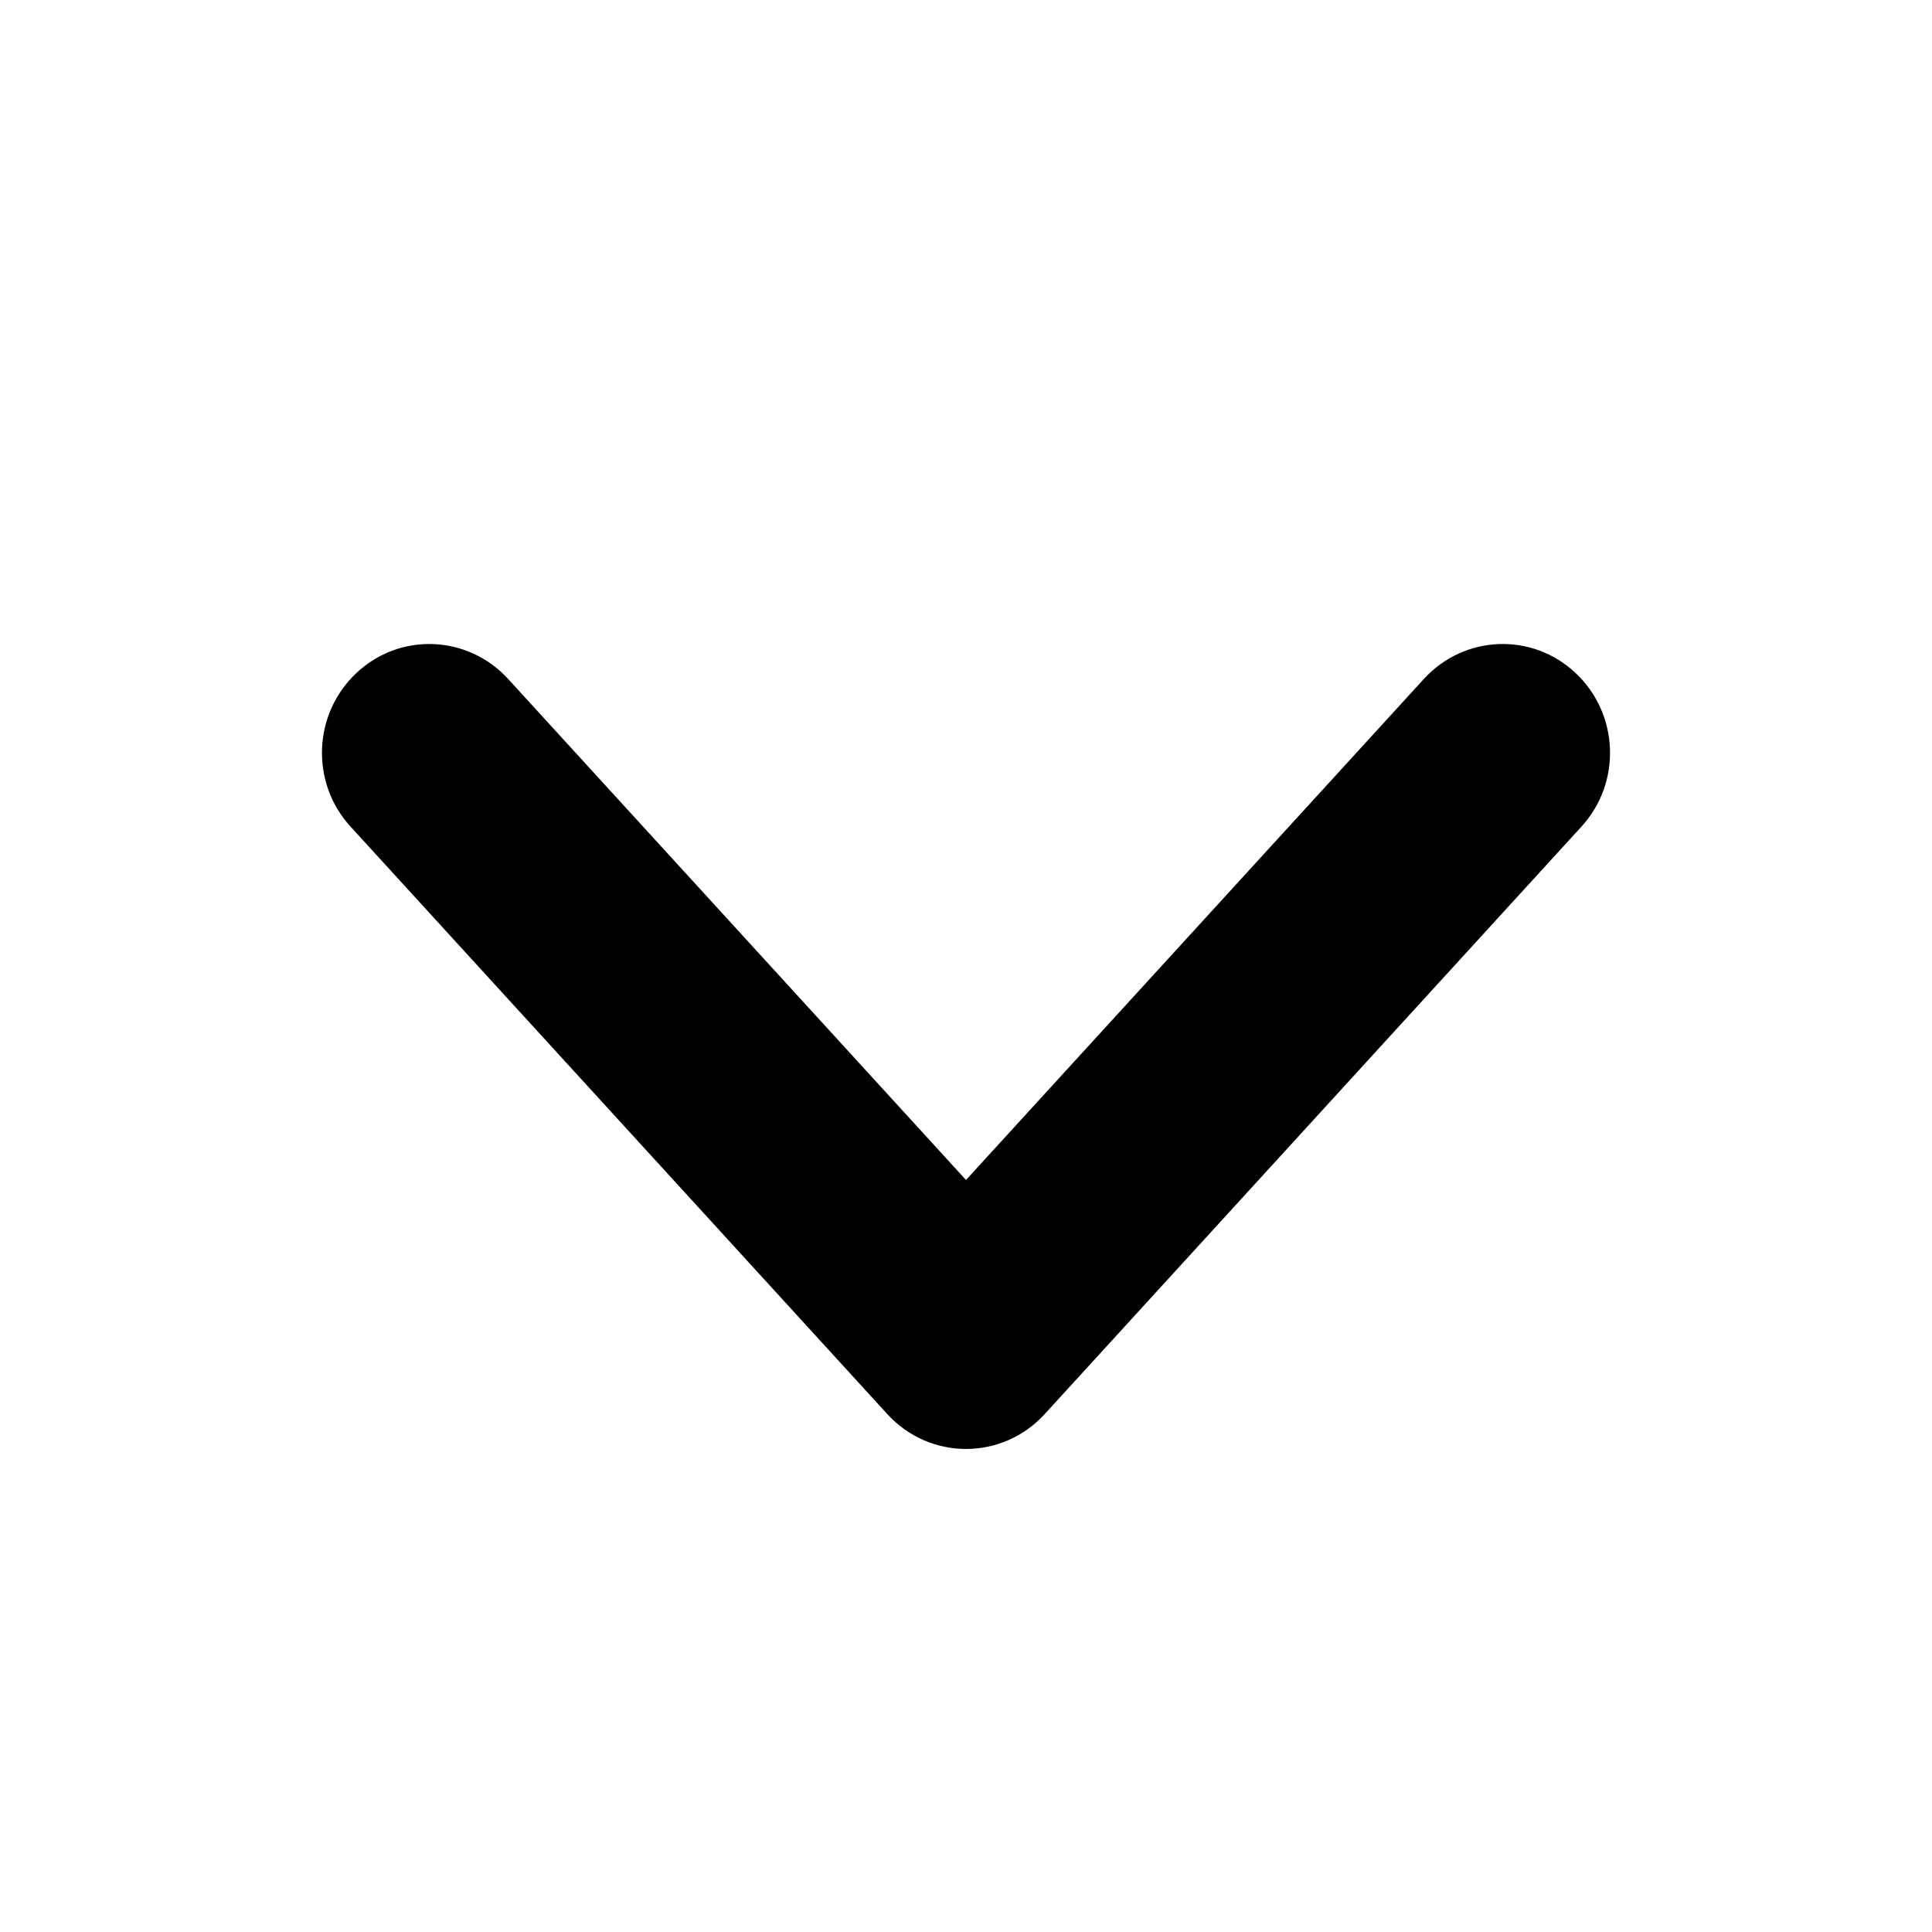
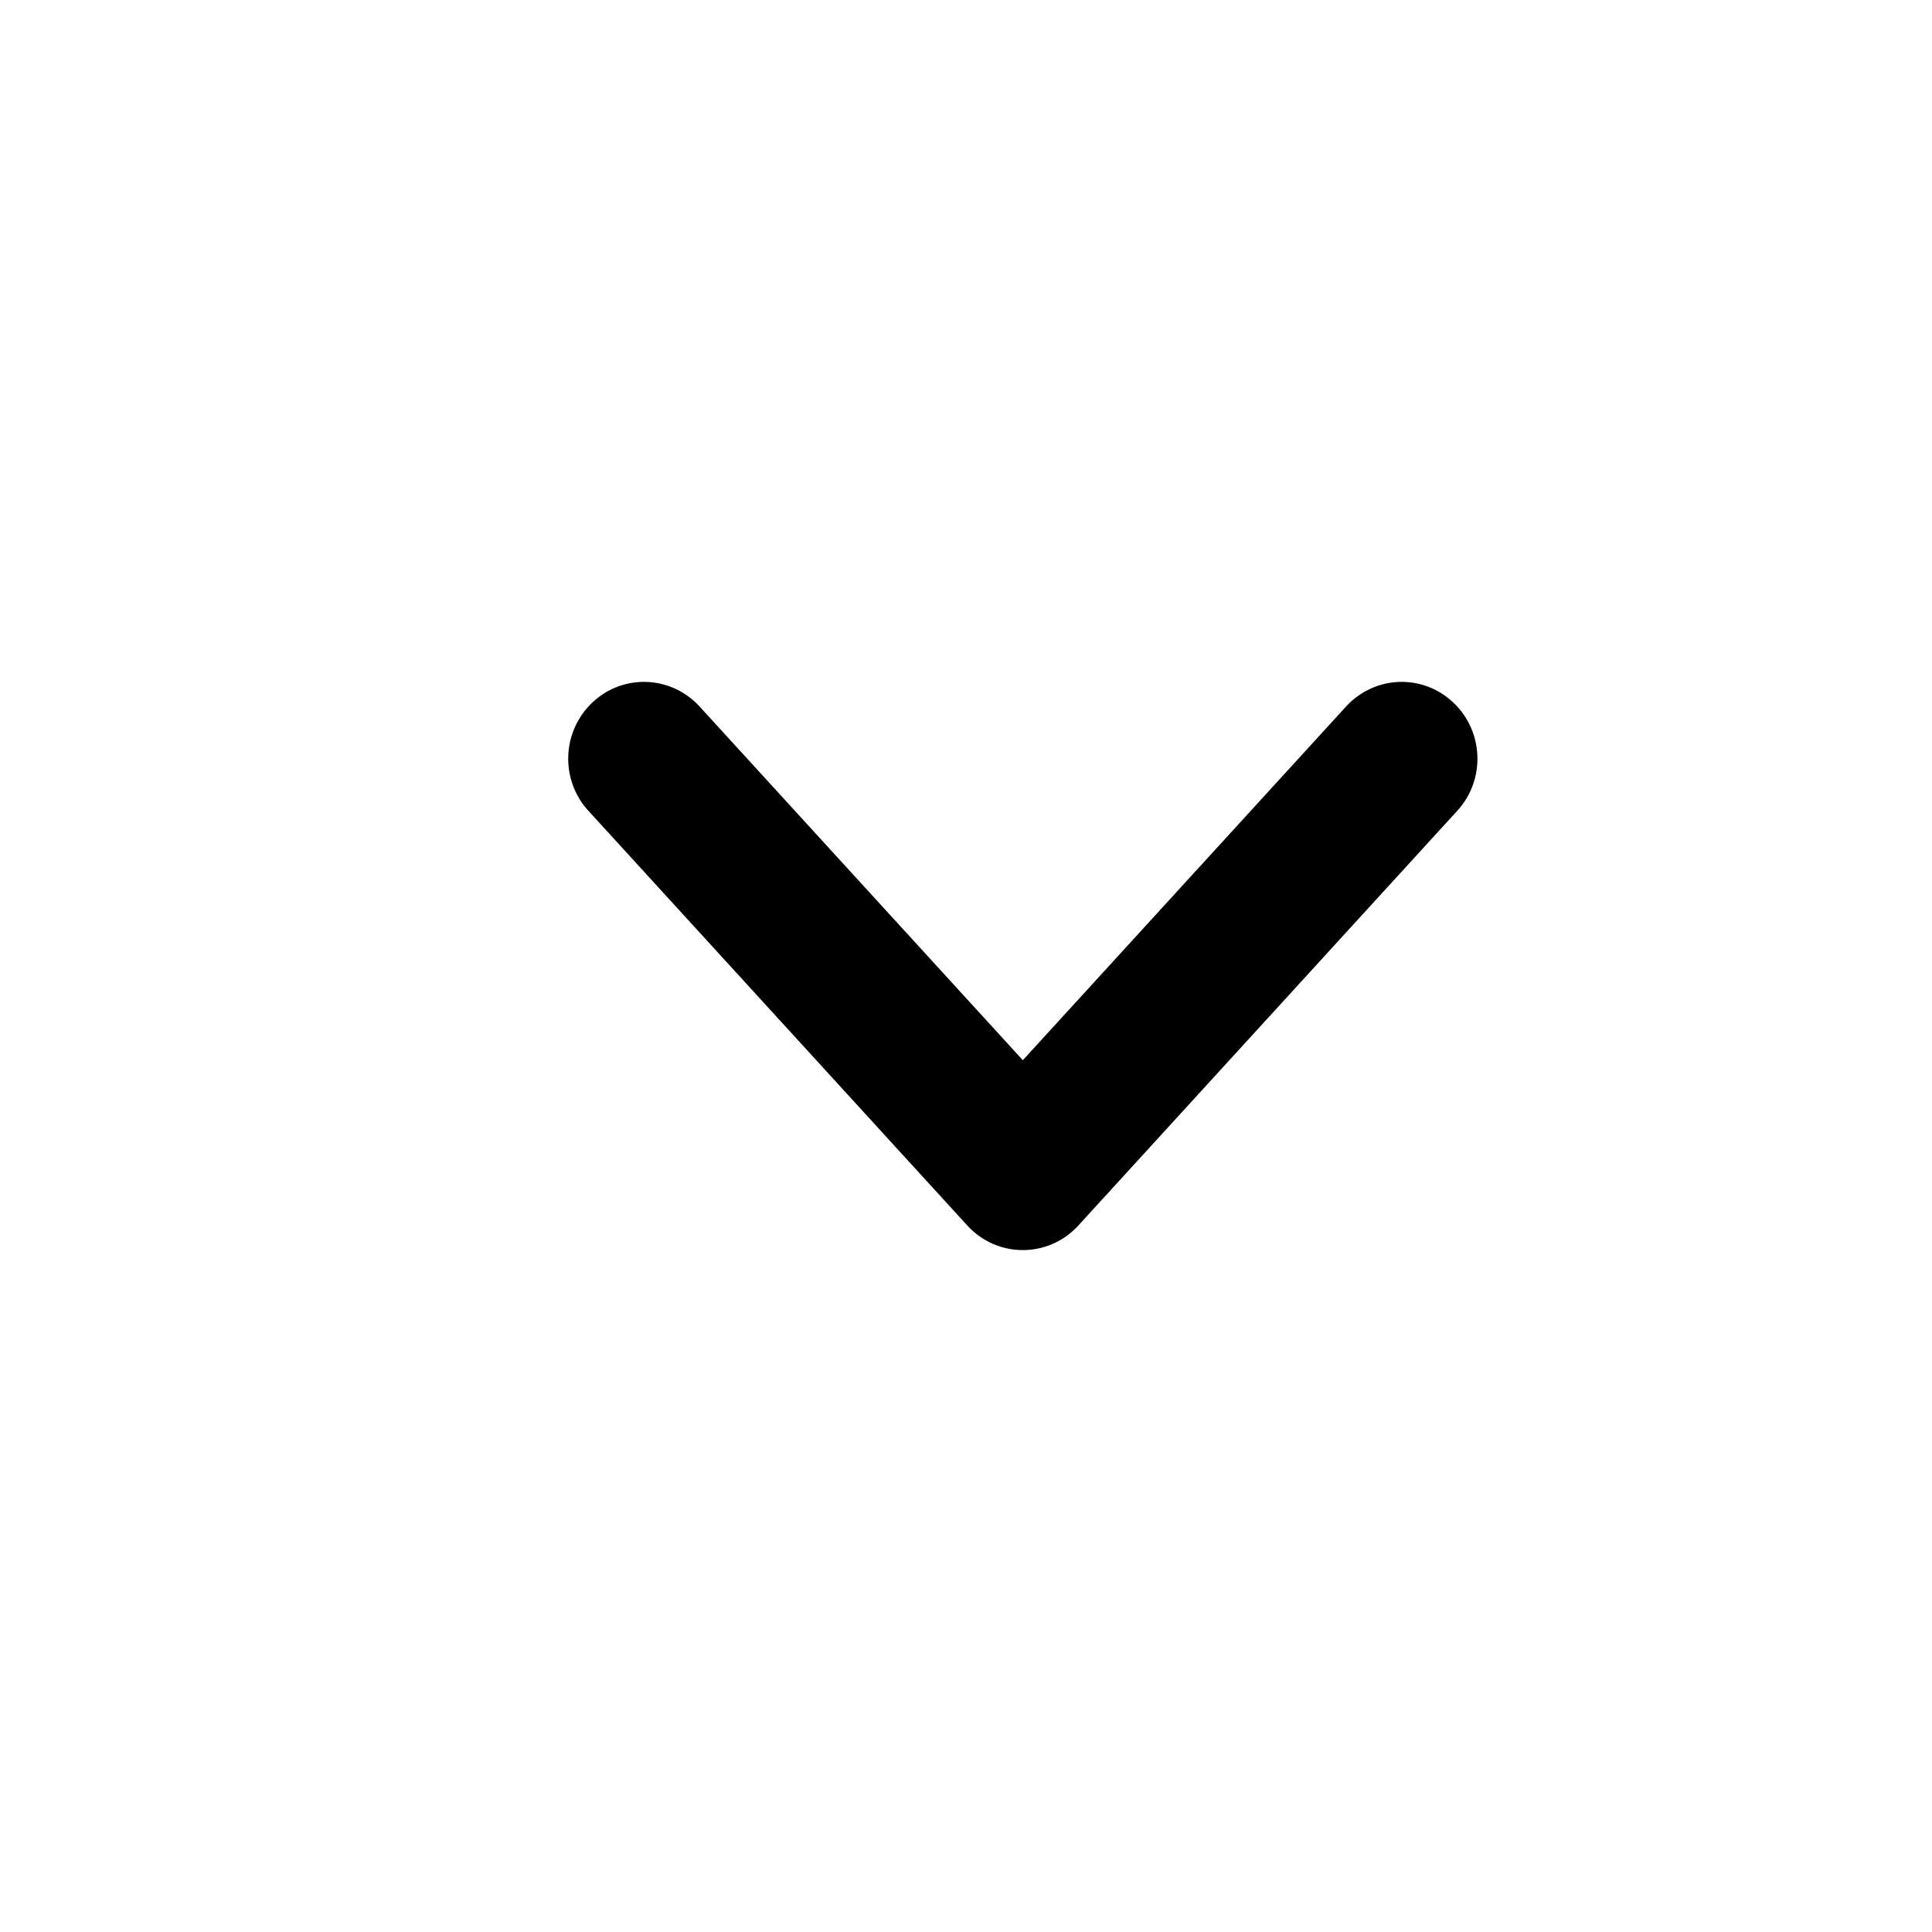
- <svg xmlns="http://www.w3.org/2000/svg" width="12px" height="12px" viewBox="0 0 12 12" version="1.1">
+ <svg xmlns="http://www.w3.org/2000/svg" width="17px" height="17px" viewBox="0 0 17 17" version="1.1">
  <g id="arrow_down" stroke="none" stroke-width="1" fill="none" fill-rule="evenodd">
-     <path d="M8.844,4.217 C9.095,3.943 9.516,3.926 9.786,4.18 C10.057,4.434 10.073,4.862 9.822,5.135 L6.489,8.783 C6.225,9.072 5.775,9.072 5.511,8.783 L2.178,5.135 C1.927,4.862 1.943,4.434 2.214,4.18 C2.484,3.926 2.905,3.943 3.156,4.217 L6,7.329 L8.844,4.217 Z" id="Arrows" fill="#000000" fill-rule="nonzero" />
+     <path d="M11.844,6.217 C12.095,5.943 12.516,5.926 12.786,6.18 C13.057,6.434 13.073,6.862 12.822,7.135 L9.489,10.783 C9.225,11.072 8.775,11.072 8.511,10.783 L5.178,7.135 C4.927,6.862 4.943,6.434 5.214,6.18 C5.484,5.926 5.905,5.943 6.156,6.217 L9,9.329 L11.844,6.217 Z" id="Arrows" fill="#000000" fill-rule="nonzero" />
  </g>
</svg>
